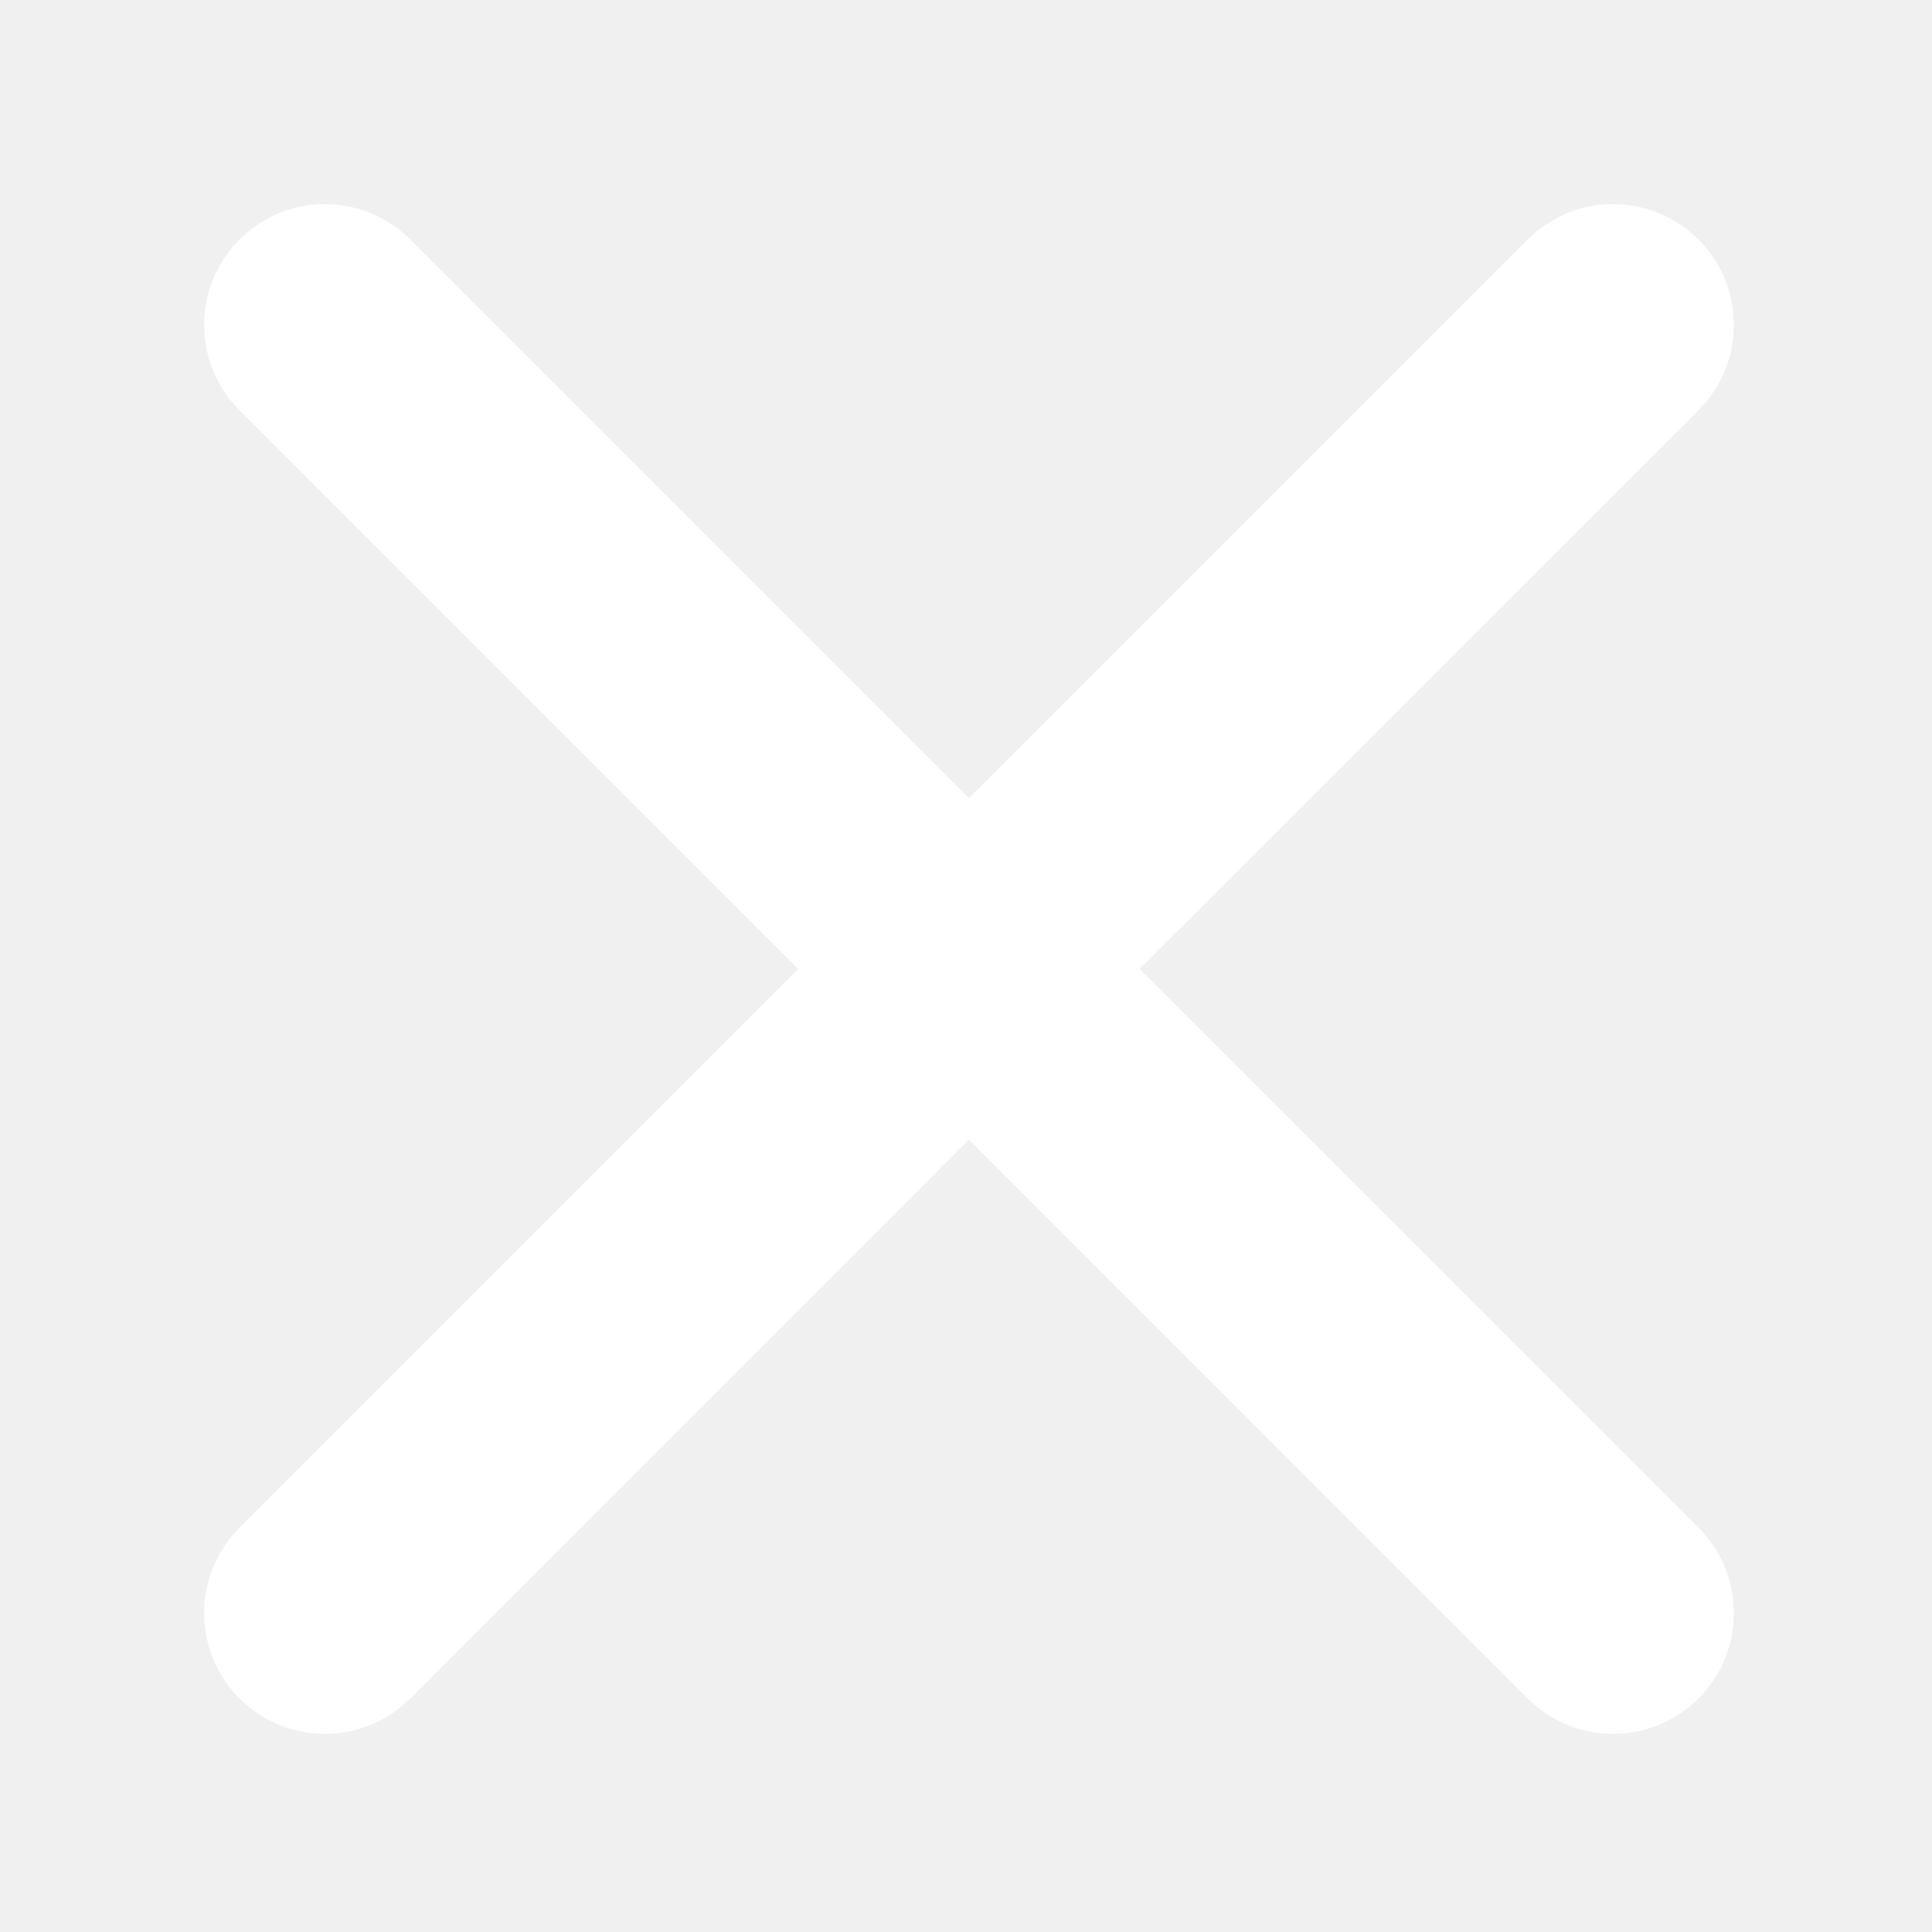
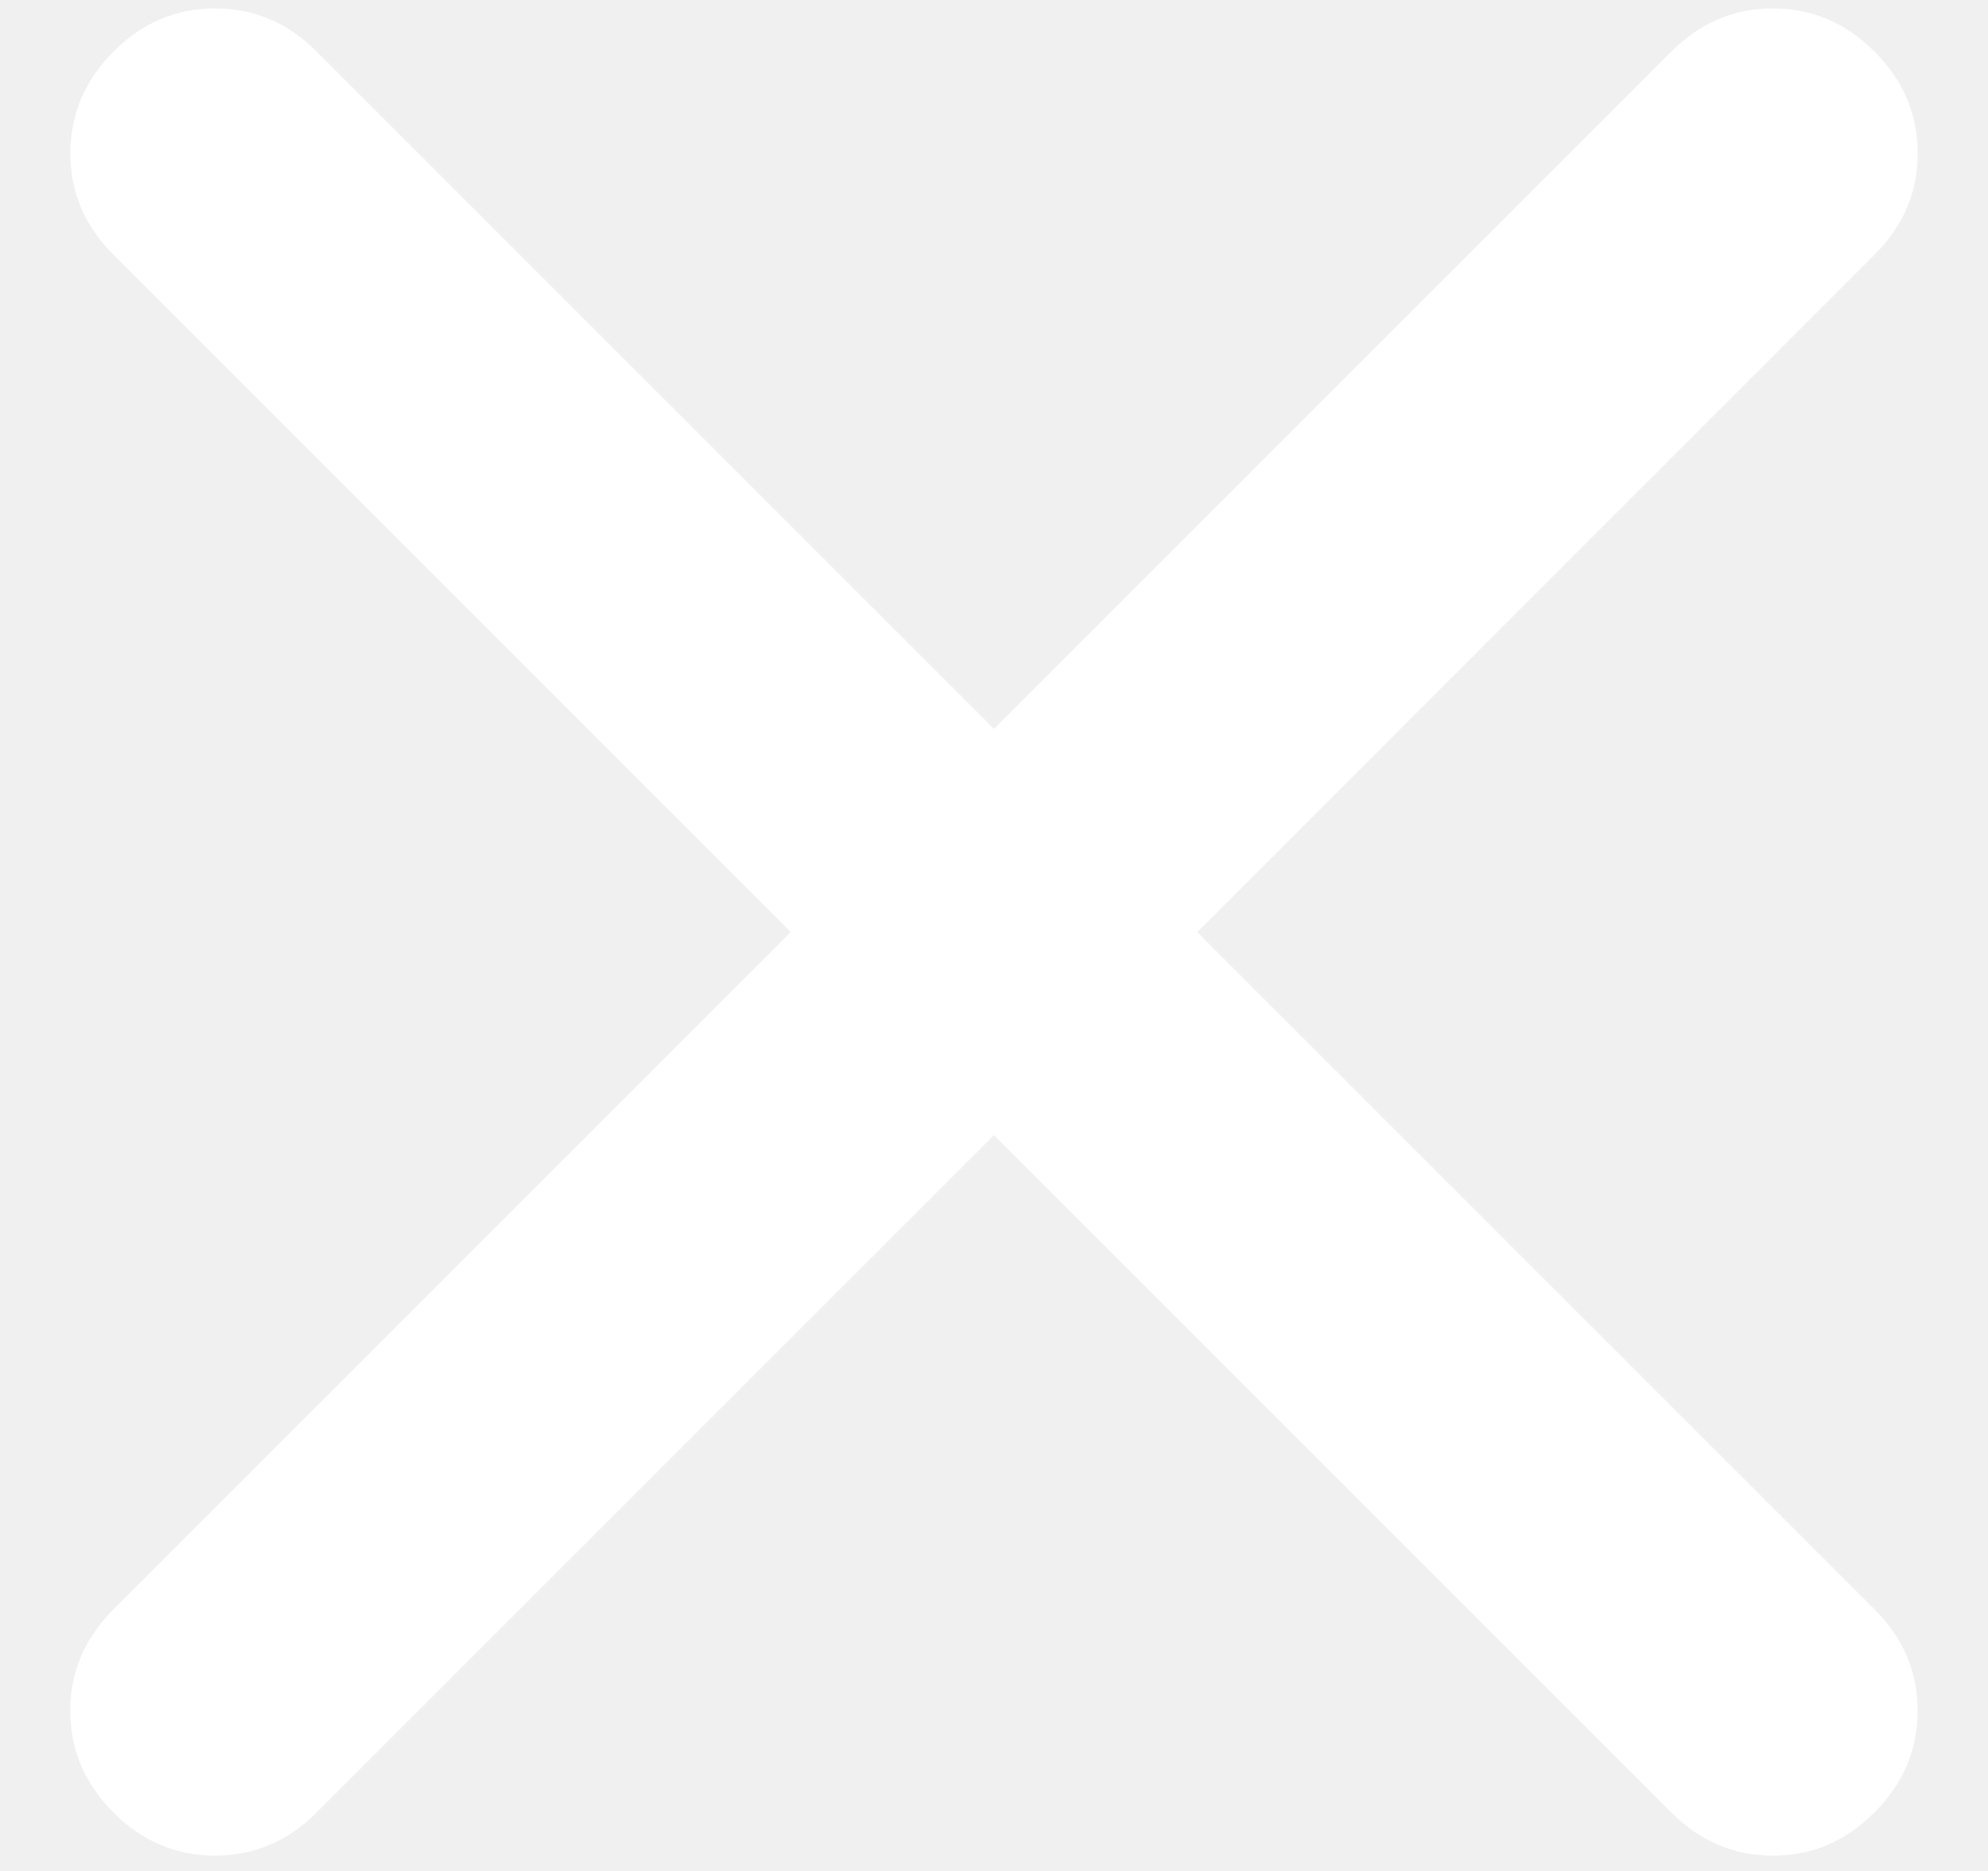
- <svg xmlns="http://www.w3.org/2000/svg" width="256px" height="256px" viewBox="0 0 24 24" fill="none" stroke="#ffffff">
-   <g id="SVGRepo_bgCarrier" stroke-width="0" />
-   <g id="SVGRepo_tracerCarrier" stroke-linecap="round" stroke-linejoin="round" />
-   <g id="SVGRepo_iconCarrier">
-     <path d="M20.746 3.329C20.355 2.938 19.722 2.938 19.331 3.329L12.037 10.623L4.743 3.329C4.352 2.938 3.719 2.938 3.329 3.329C2.938 3.719 2.938 4.352 3.329 4.743L10.623 12.037L3.329 19.331C2.938 19.722 2.938 20.355 3.329 20.746C3.719 21.136 4.352 21.136 4.743 20.746L12.037 13.451L19.331 20.746C19.722 21.136 20.355 21.136 20.746 20.746C21.136 20.355 21.136 19.722 20.746 19.331L13.451 12.037L20.746 4.743C21.136 4.352 21.136 3.719 20.746 3.329Z" fill="#ffffff" />
-   </g>
+ <svg xmlns="http://www.w3.org/2000/svg" width="17" height="16" viewBox="0 0 17 16" fill="none">
+   <path d="M6.762 7.971L0.971 2.179C0.724 1.933 0.601 1.643 0.602 1.31C0.602 0.977 0.725 0.687 0.971 0.441C1.217 0.194 1.507 0.071 1.84 0.072C2.172 0.072 2.462 0.195 2.708 0.441L8.5 6.233L14.292 0.441C14.538 0.195 14.828 0.072 15.161 0.072C15.494 0.072 15.784 0.195 16.03 0.441C16.276 0.688 16.399 0.977 16.399 1.31C16.399 1.643 16.276 1.933 16.029 2.179L10.238 7.971L16.029 13.762C16.276 14.009 16.399 14.298 16.398 14.631C16.398 14.964 16.275 15.254 16.029 15.5C15.783 15.747 15.493 15.87 15.16 15.869C14.828 15.869 14.538 15.746 14.292 15.5L8.5 9.708L2.708 15.5C2.462 15.746 2.172 15.869 1.839 15.869C1.506 15.869 1.216 15.746 0.97 15.5C0.724 15.253 0.601 14.964 0.601 14.631C0.601 14.298 0.724 14.009 0.971 13.762L6.762 7.971Z" fill="white" />
</svg>
